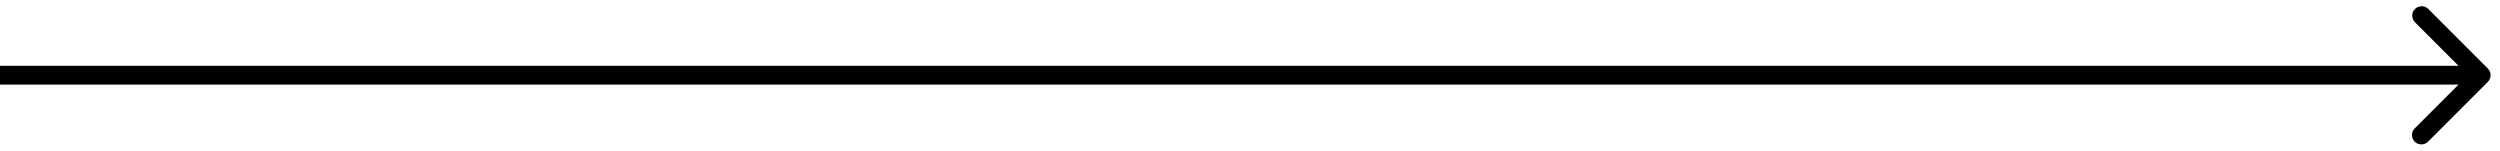
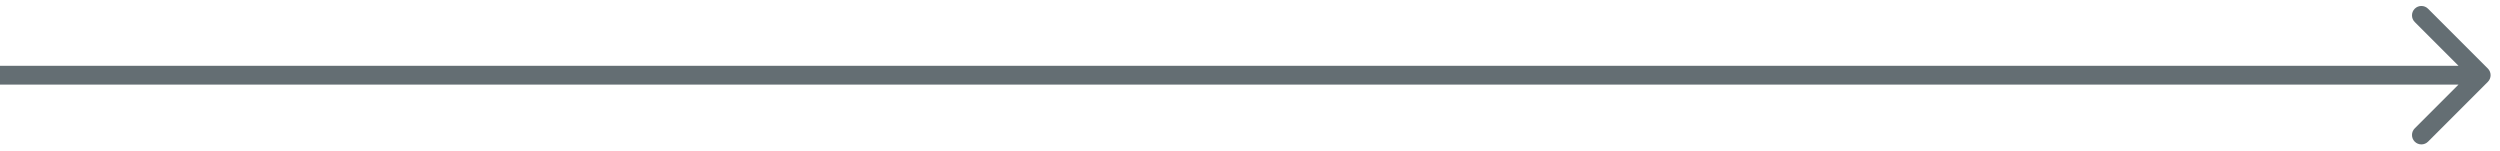
- <svg xmlns="http://www.w3.org/2000/svg" width="133" height="8" viewBox="0 0 133 8">
-   <path d="M132.354 4.354a.5.5 0 000-.708L129.172.464a.501.501 0 00-.708.708L131.293 4l-2.829 2.828a.5.5 0 00.708.708l3.182-3.182zM0 4.5h132v-1H0v1z" />
+ <svg xmlns="http://www.w3.org/2000/svg" width="133" height="8" viewBox="0 0 133 8" fill="none">
+   <path d="M132.354 4.354C132.549 4.158 132.549 3.842 132.354 3.646L129.172 0.464C128.976 0.269 128.66 0.269 128.464 0.464C128.269 0.66 128.269 0.976 128.464 1.172L131.293 4L128.464 6.828C128.269 7.024 128.269 7.34 128.464 7.536C128.66 7.731 128.976 7.731 129.172 7.536L132.354 4.354ZM0 4.5H132V3.5L0 3.5L0 4.5Z" fill="#646E73" />
</svg>
